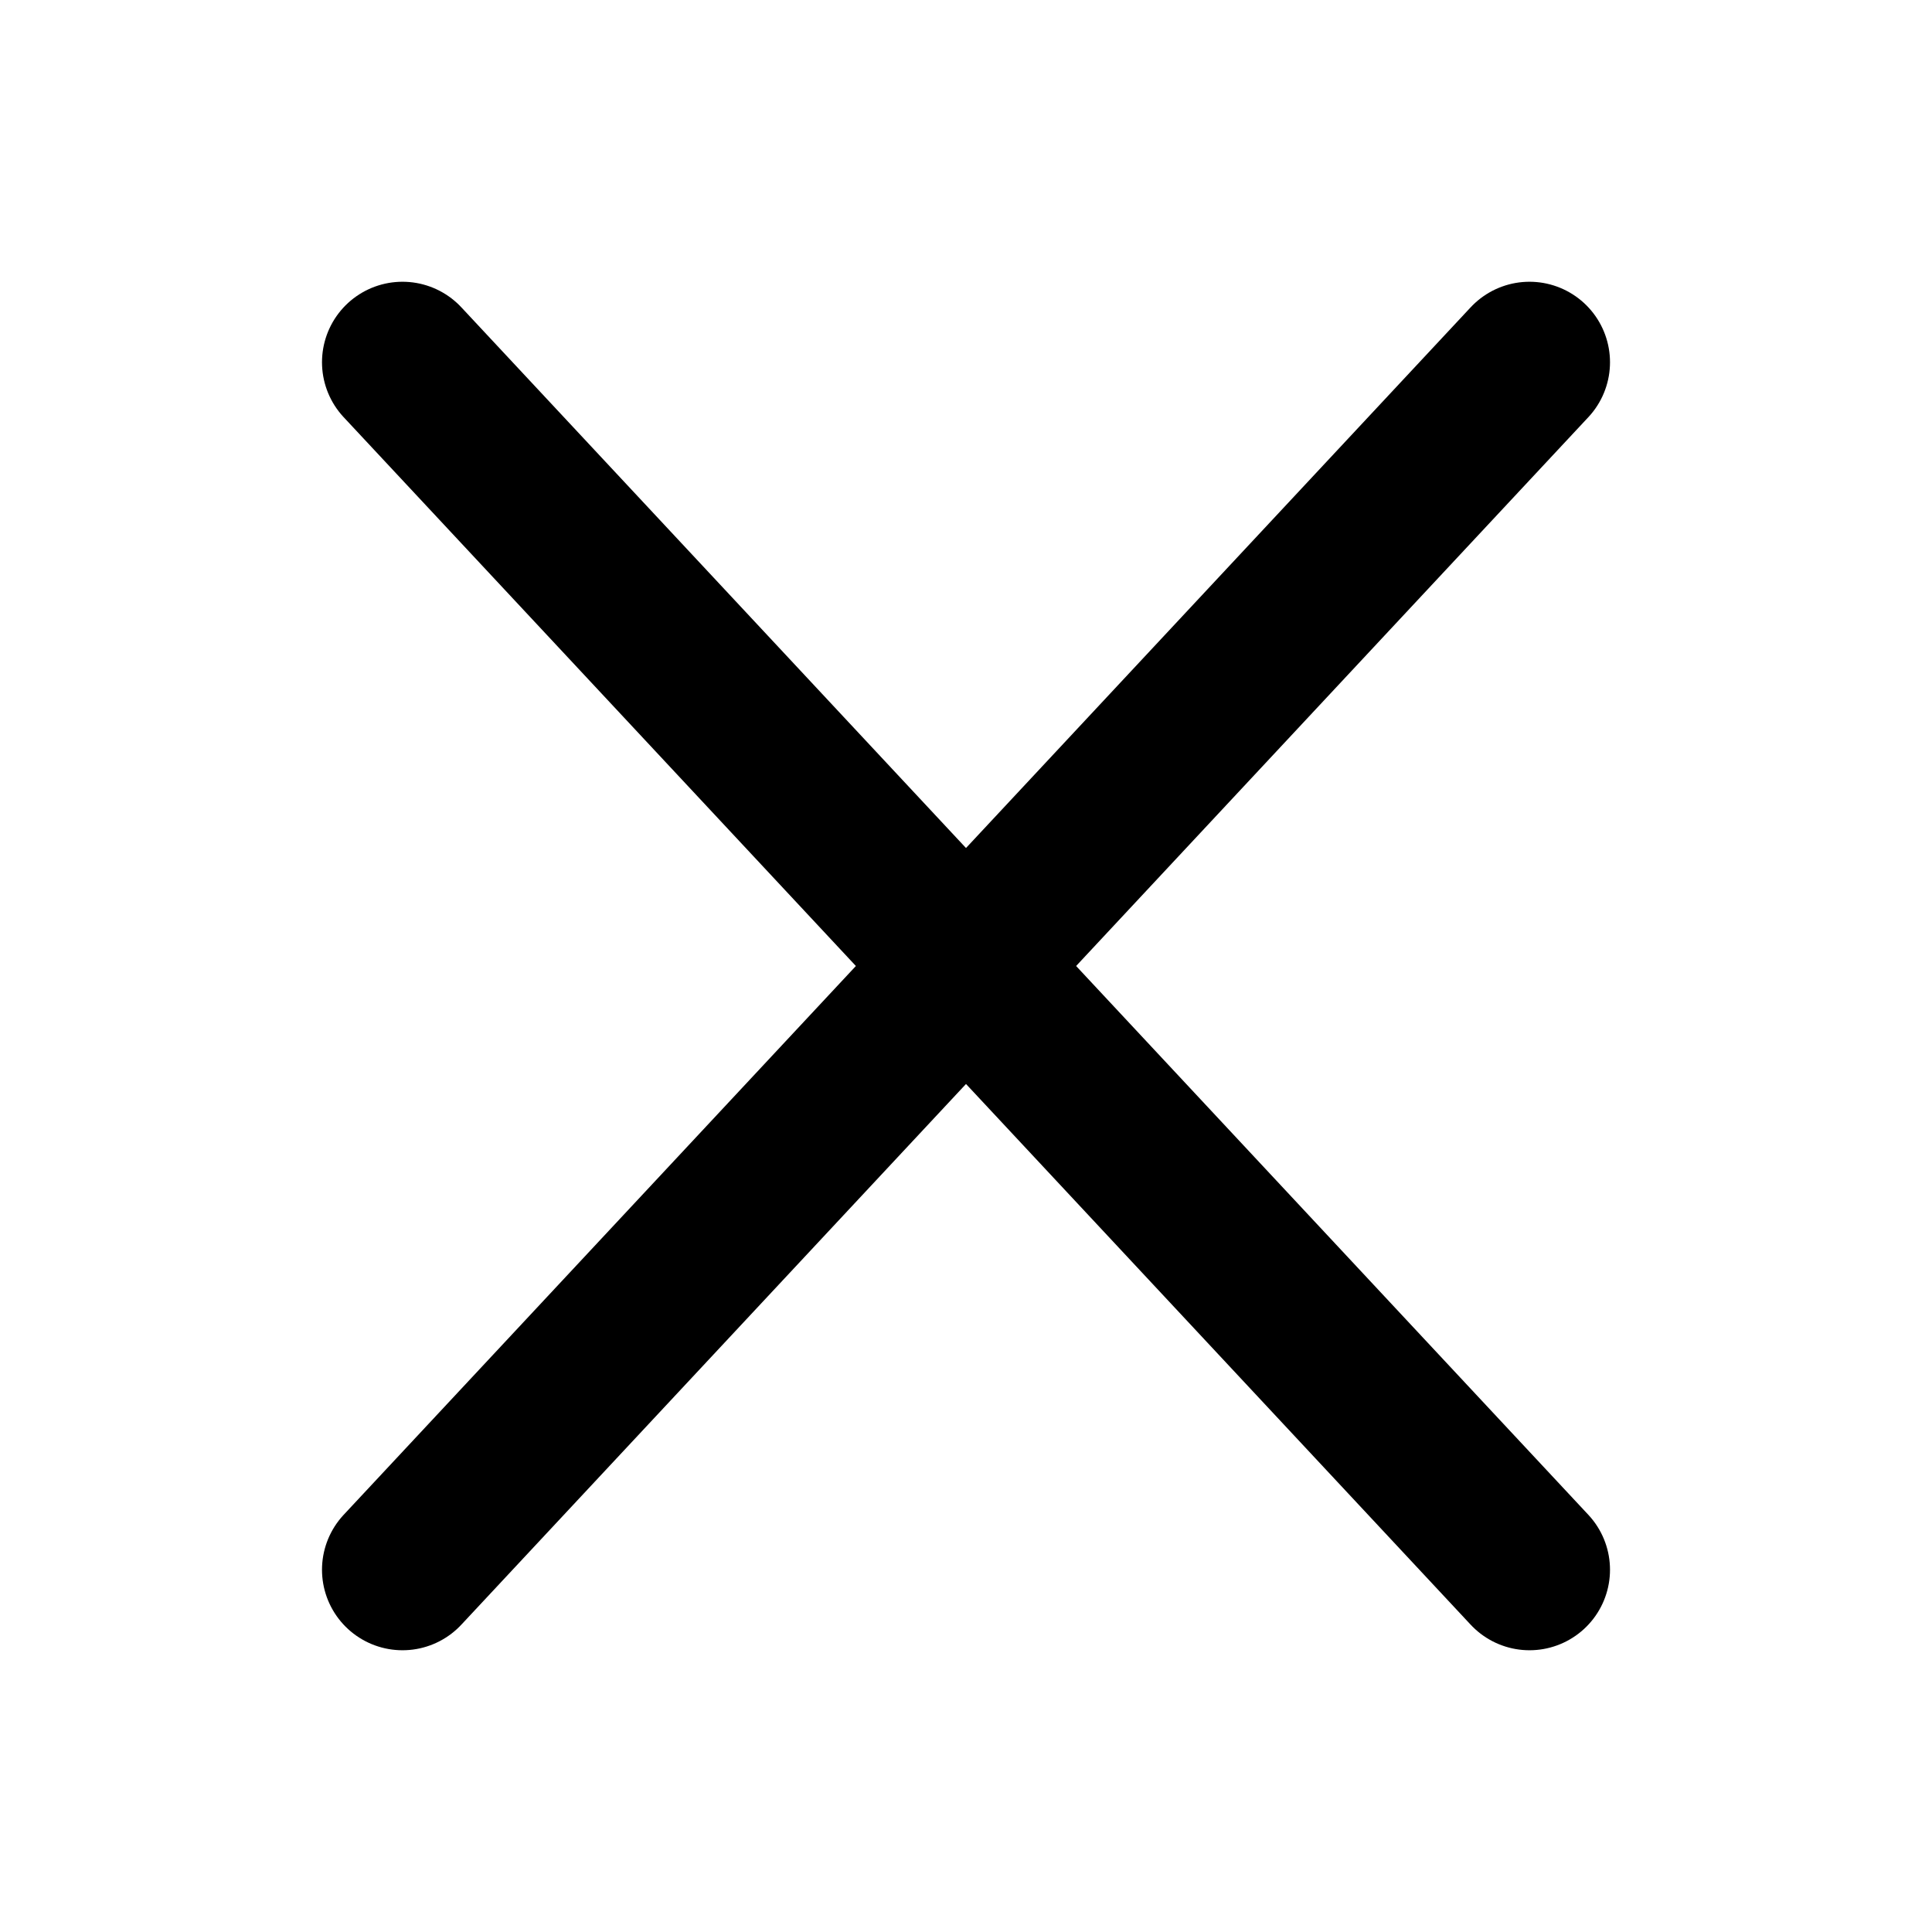
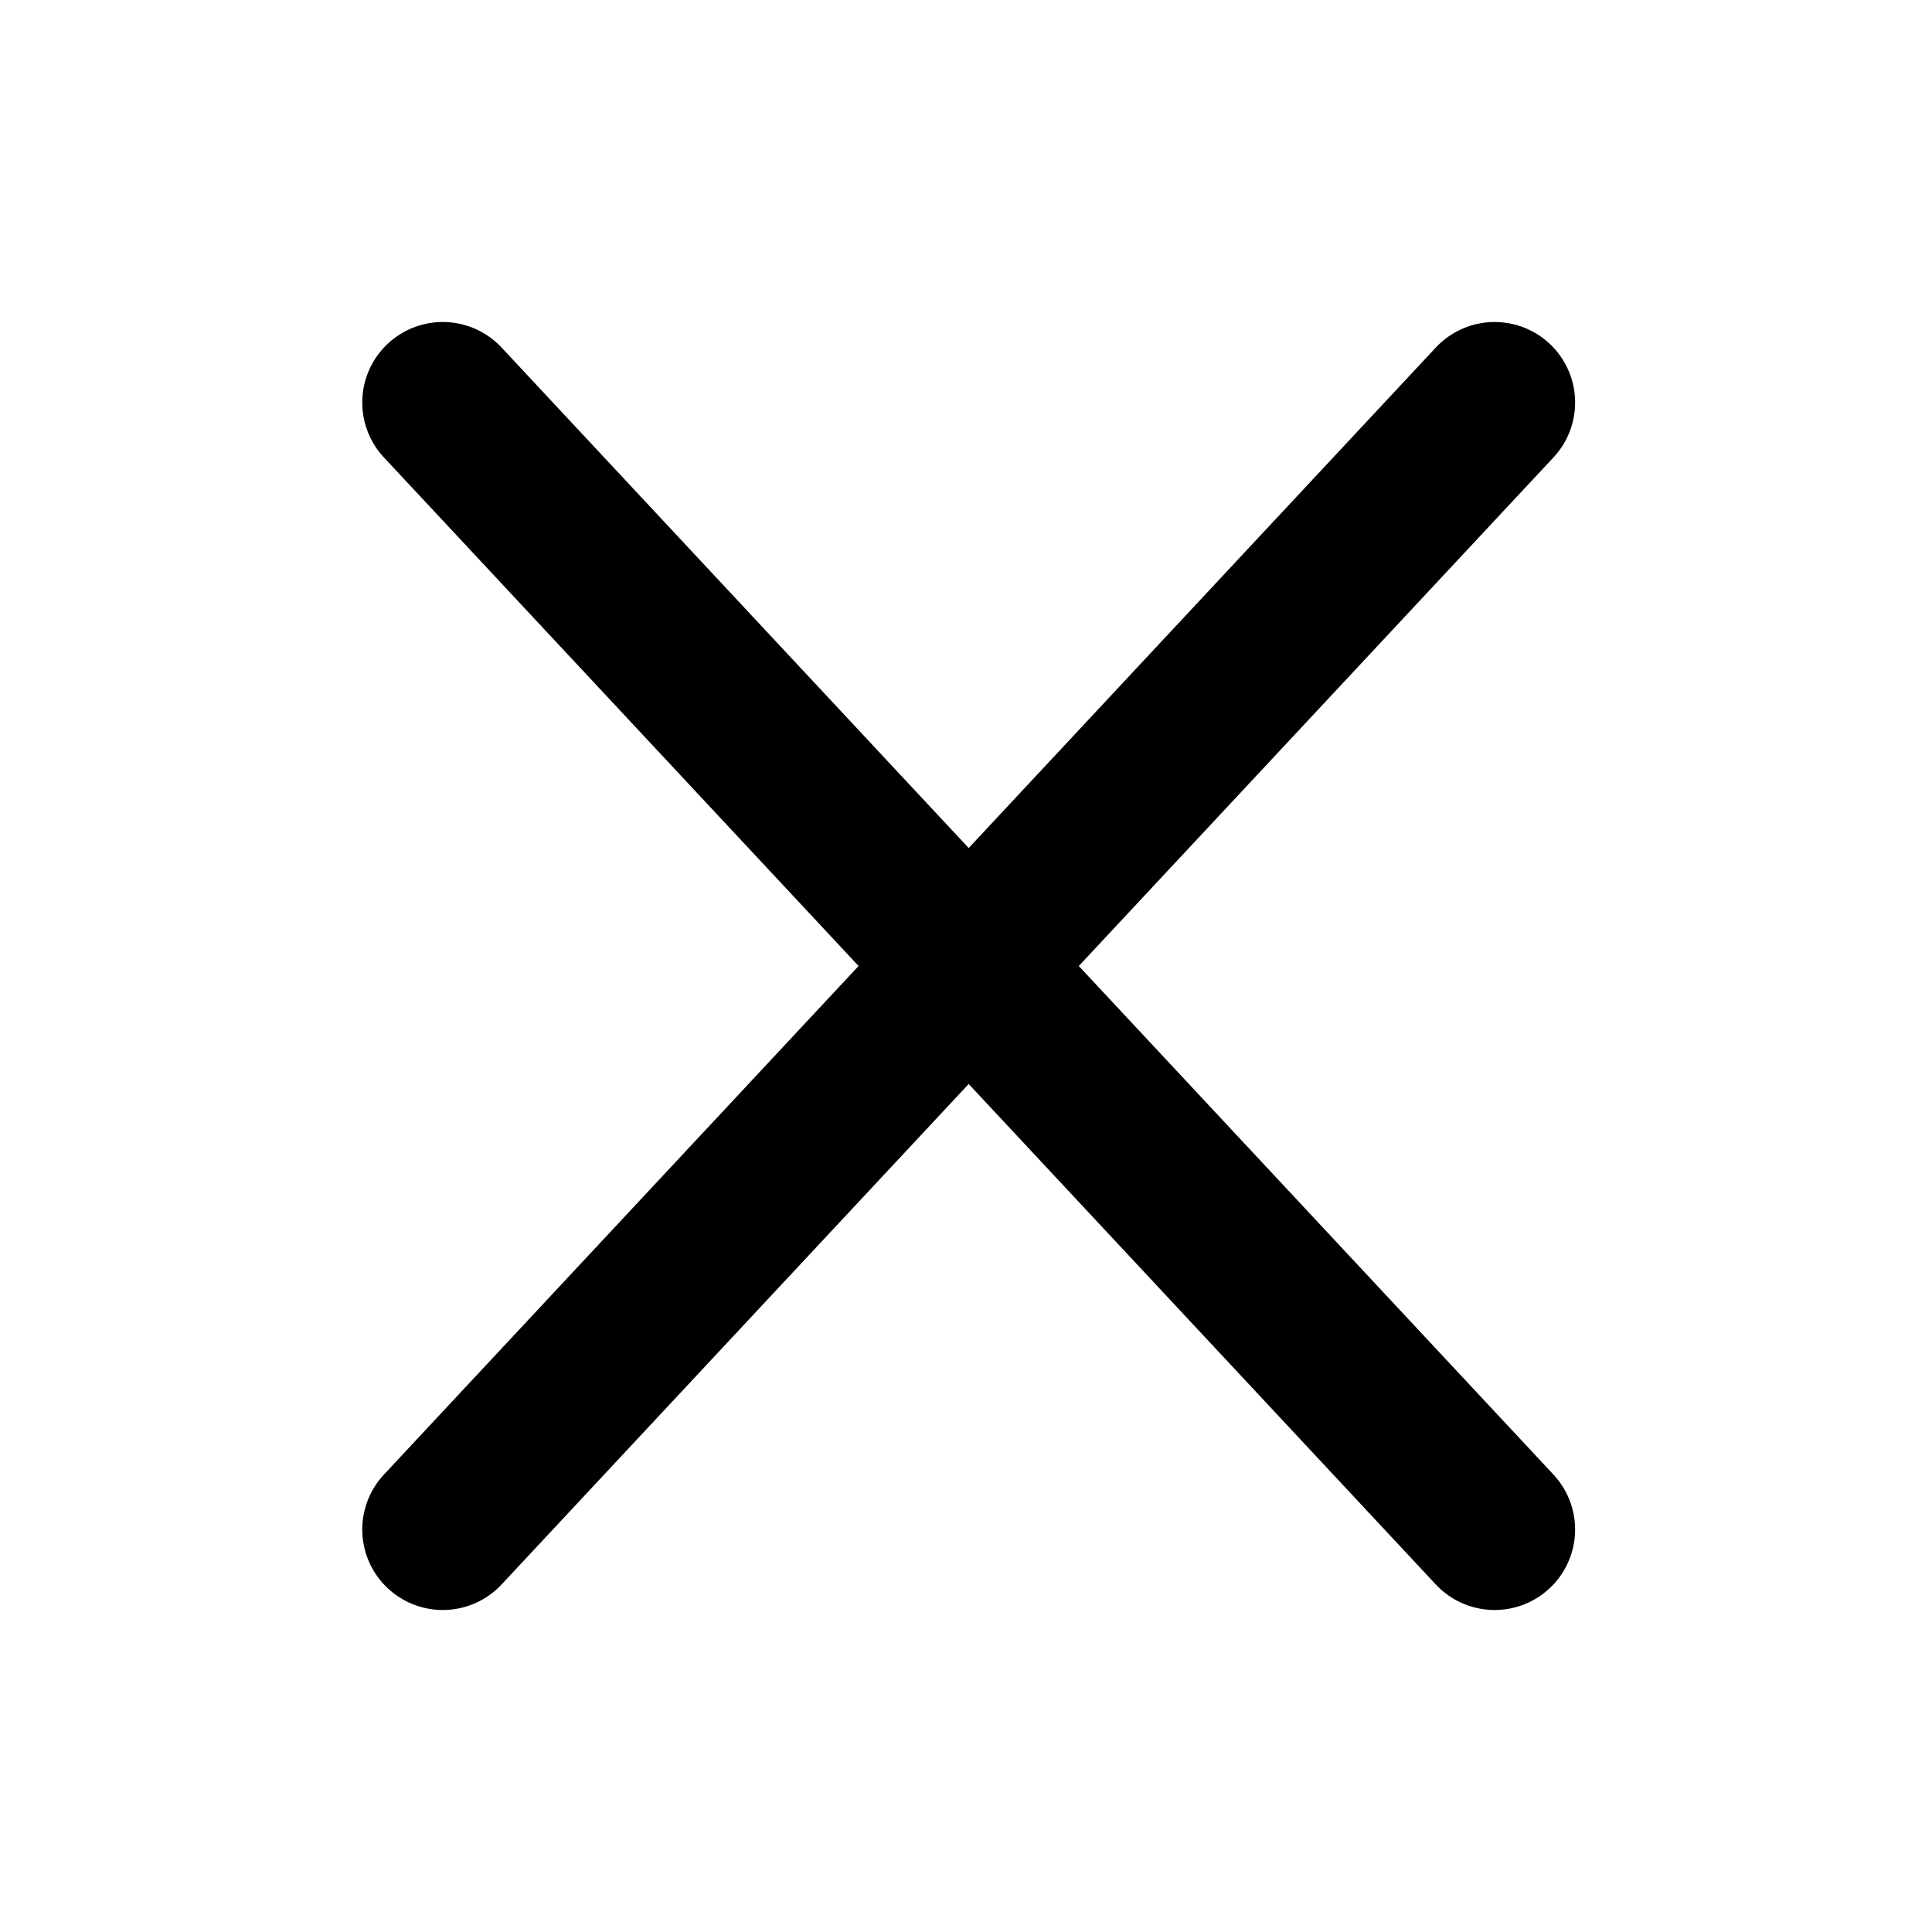
<svg xmlns="http://www.w3.org/2000/svg" width="48px" height="48px" viewBox="0 0 48 48" version="1.1">
  <g id="remove" stroke="none" stroke-width="1" fill="none" fill-rule="evenodd" stroke-linecap="round" stroke-linejoin="round">
-     <line x1="10" y1="9" x2="38" y2="39" id="直线" stroke="#000000" stroke-width="4" />
-     <line x1="10" y1="9" x2="38" y2="39" id="直线" stroke="#000000" stroke-width="4" transform="translate(24, 24) scale(-1, 1) translate(-24, -24)" />
+     <line x1="11" y1="10" x2="37.133" y2="38" id="直线" stroke="#000000" stroke-width="4" />
+     <line x1="11" y1="10" x2="37.133" y2="38" id="直线" stroke="#000000" stroke-width="4" transform="translate(24.0667, 24) scale(-1, 1) translate(-24.0667, -24)" />
  </g>
</svg>
